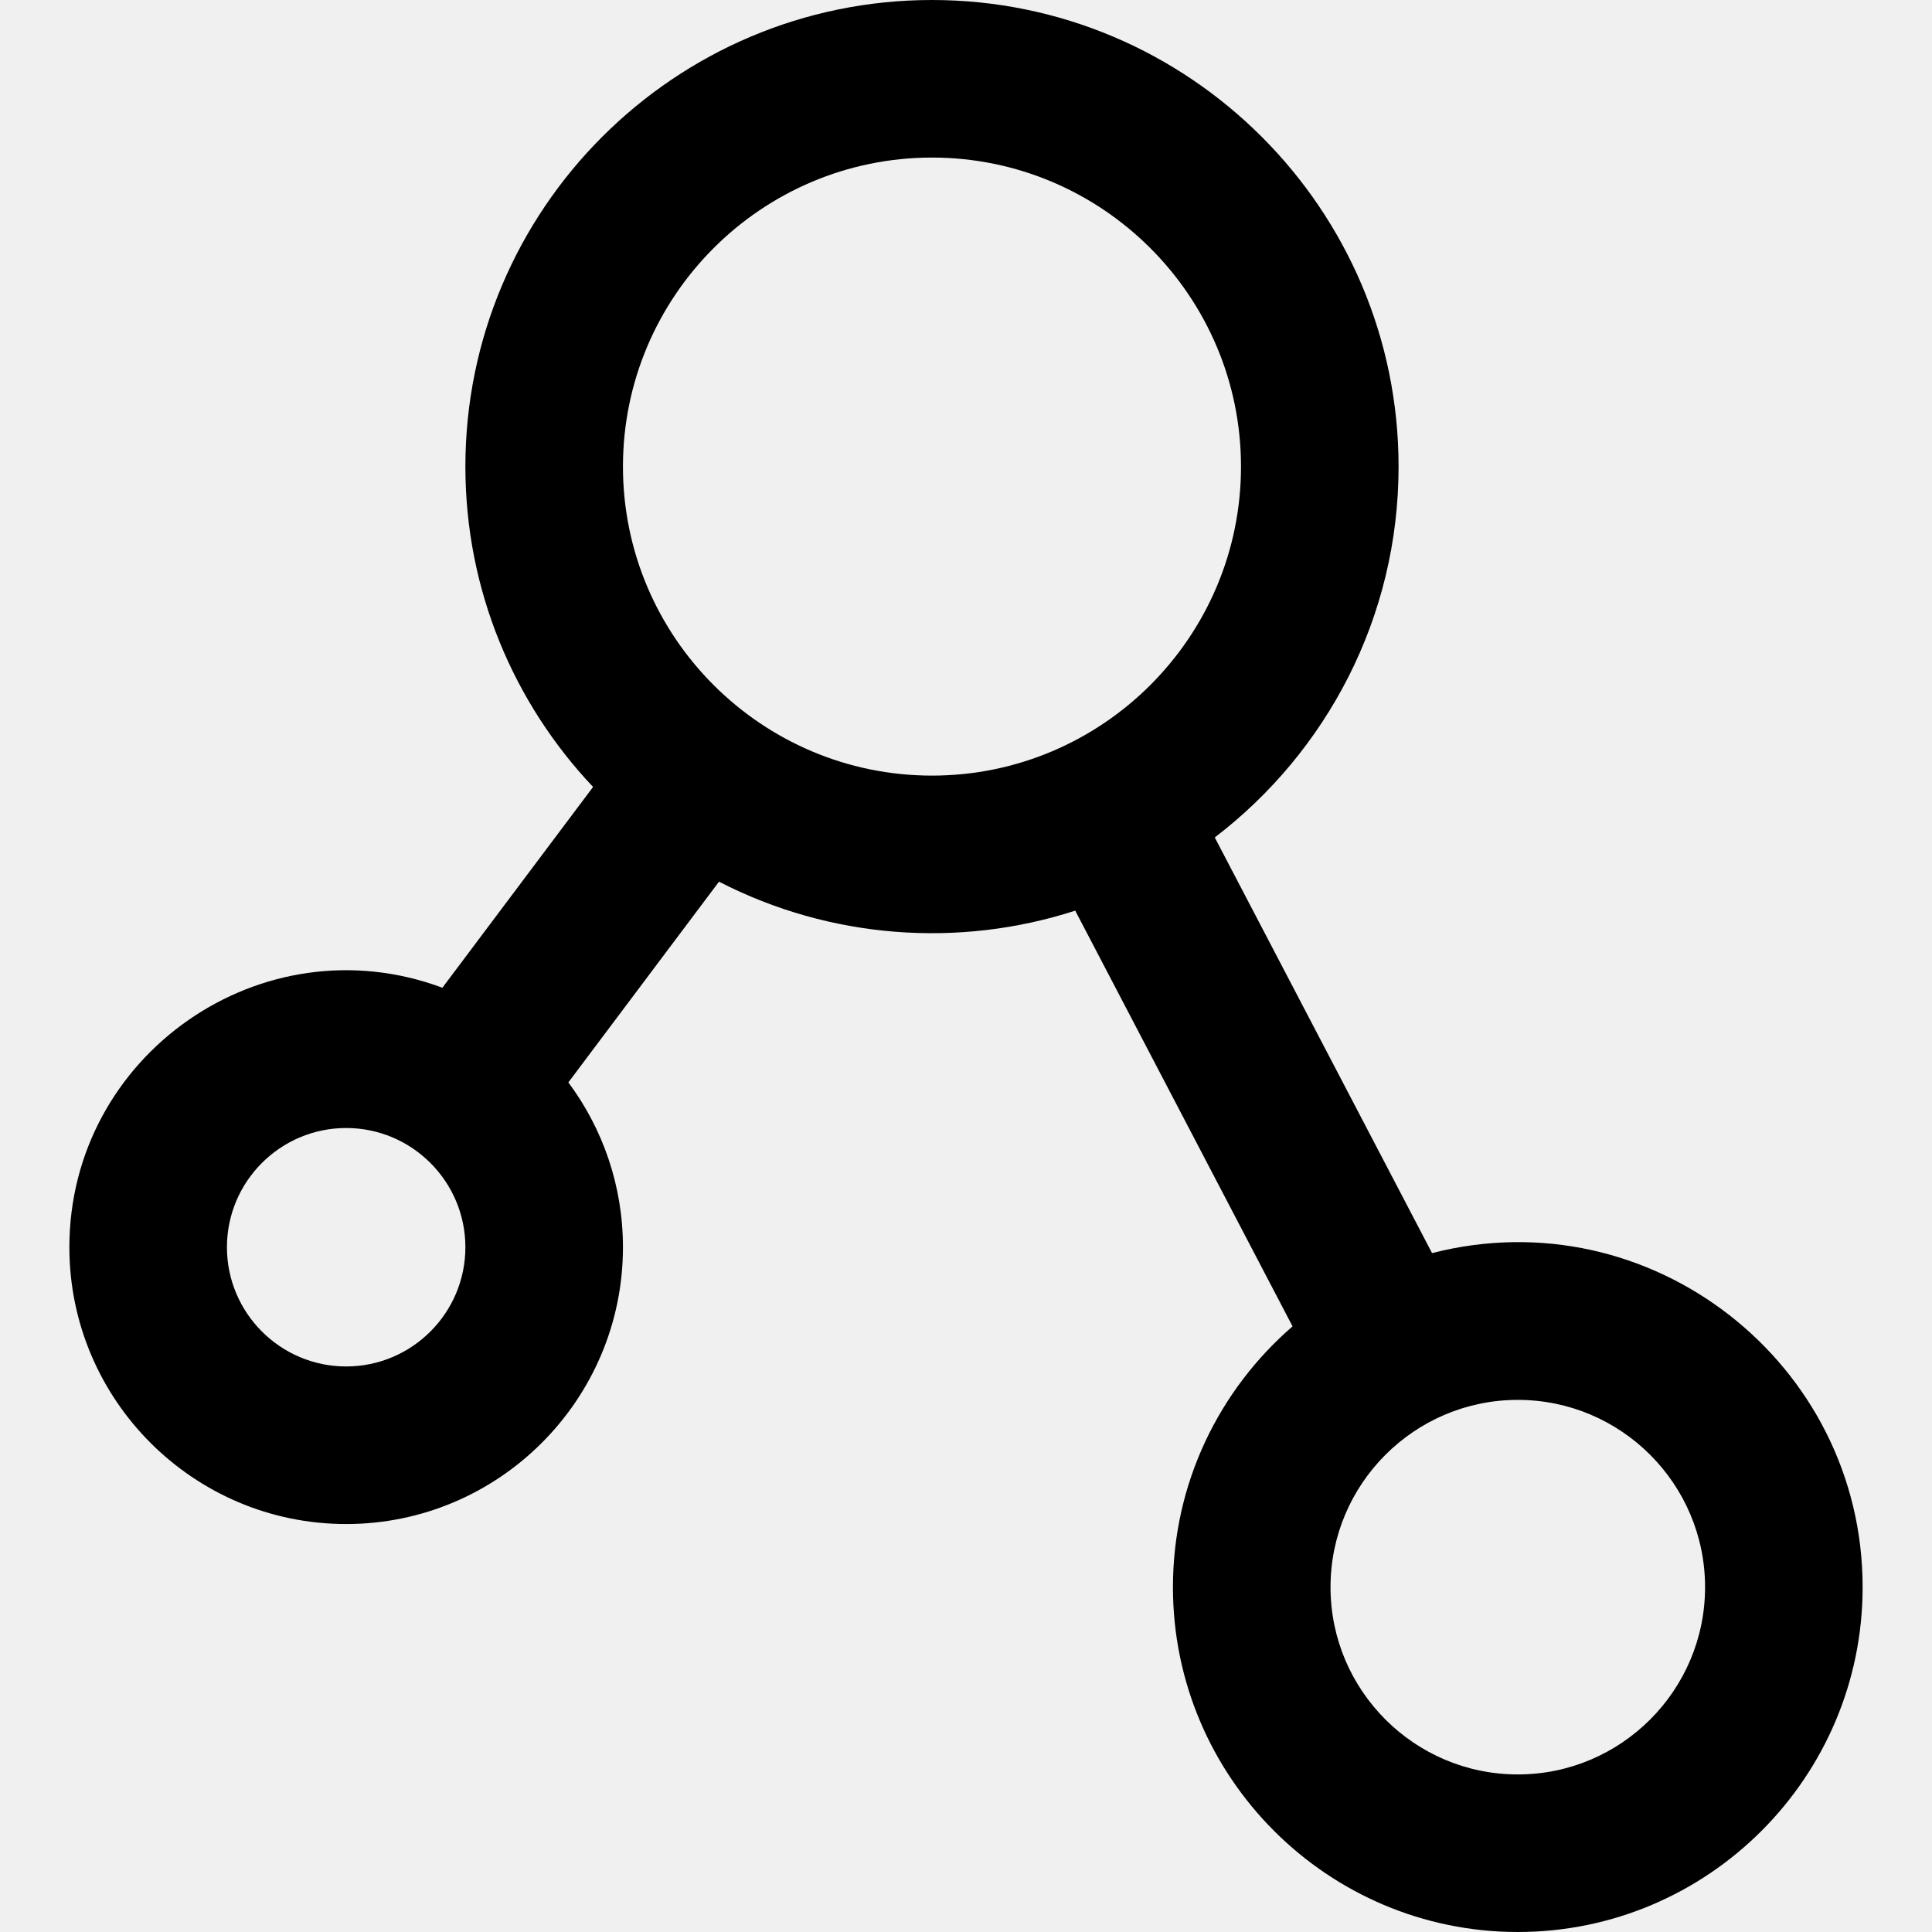
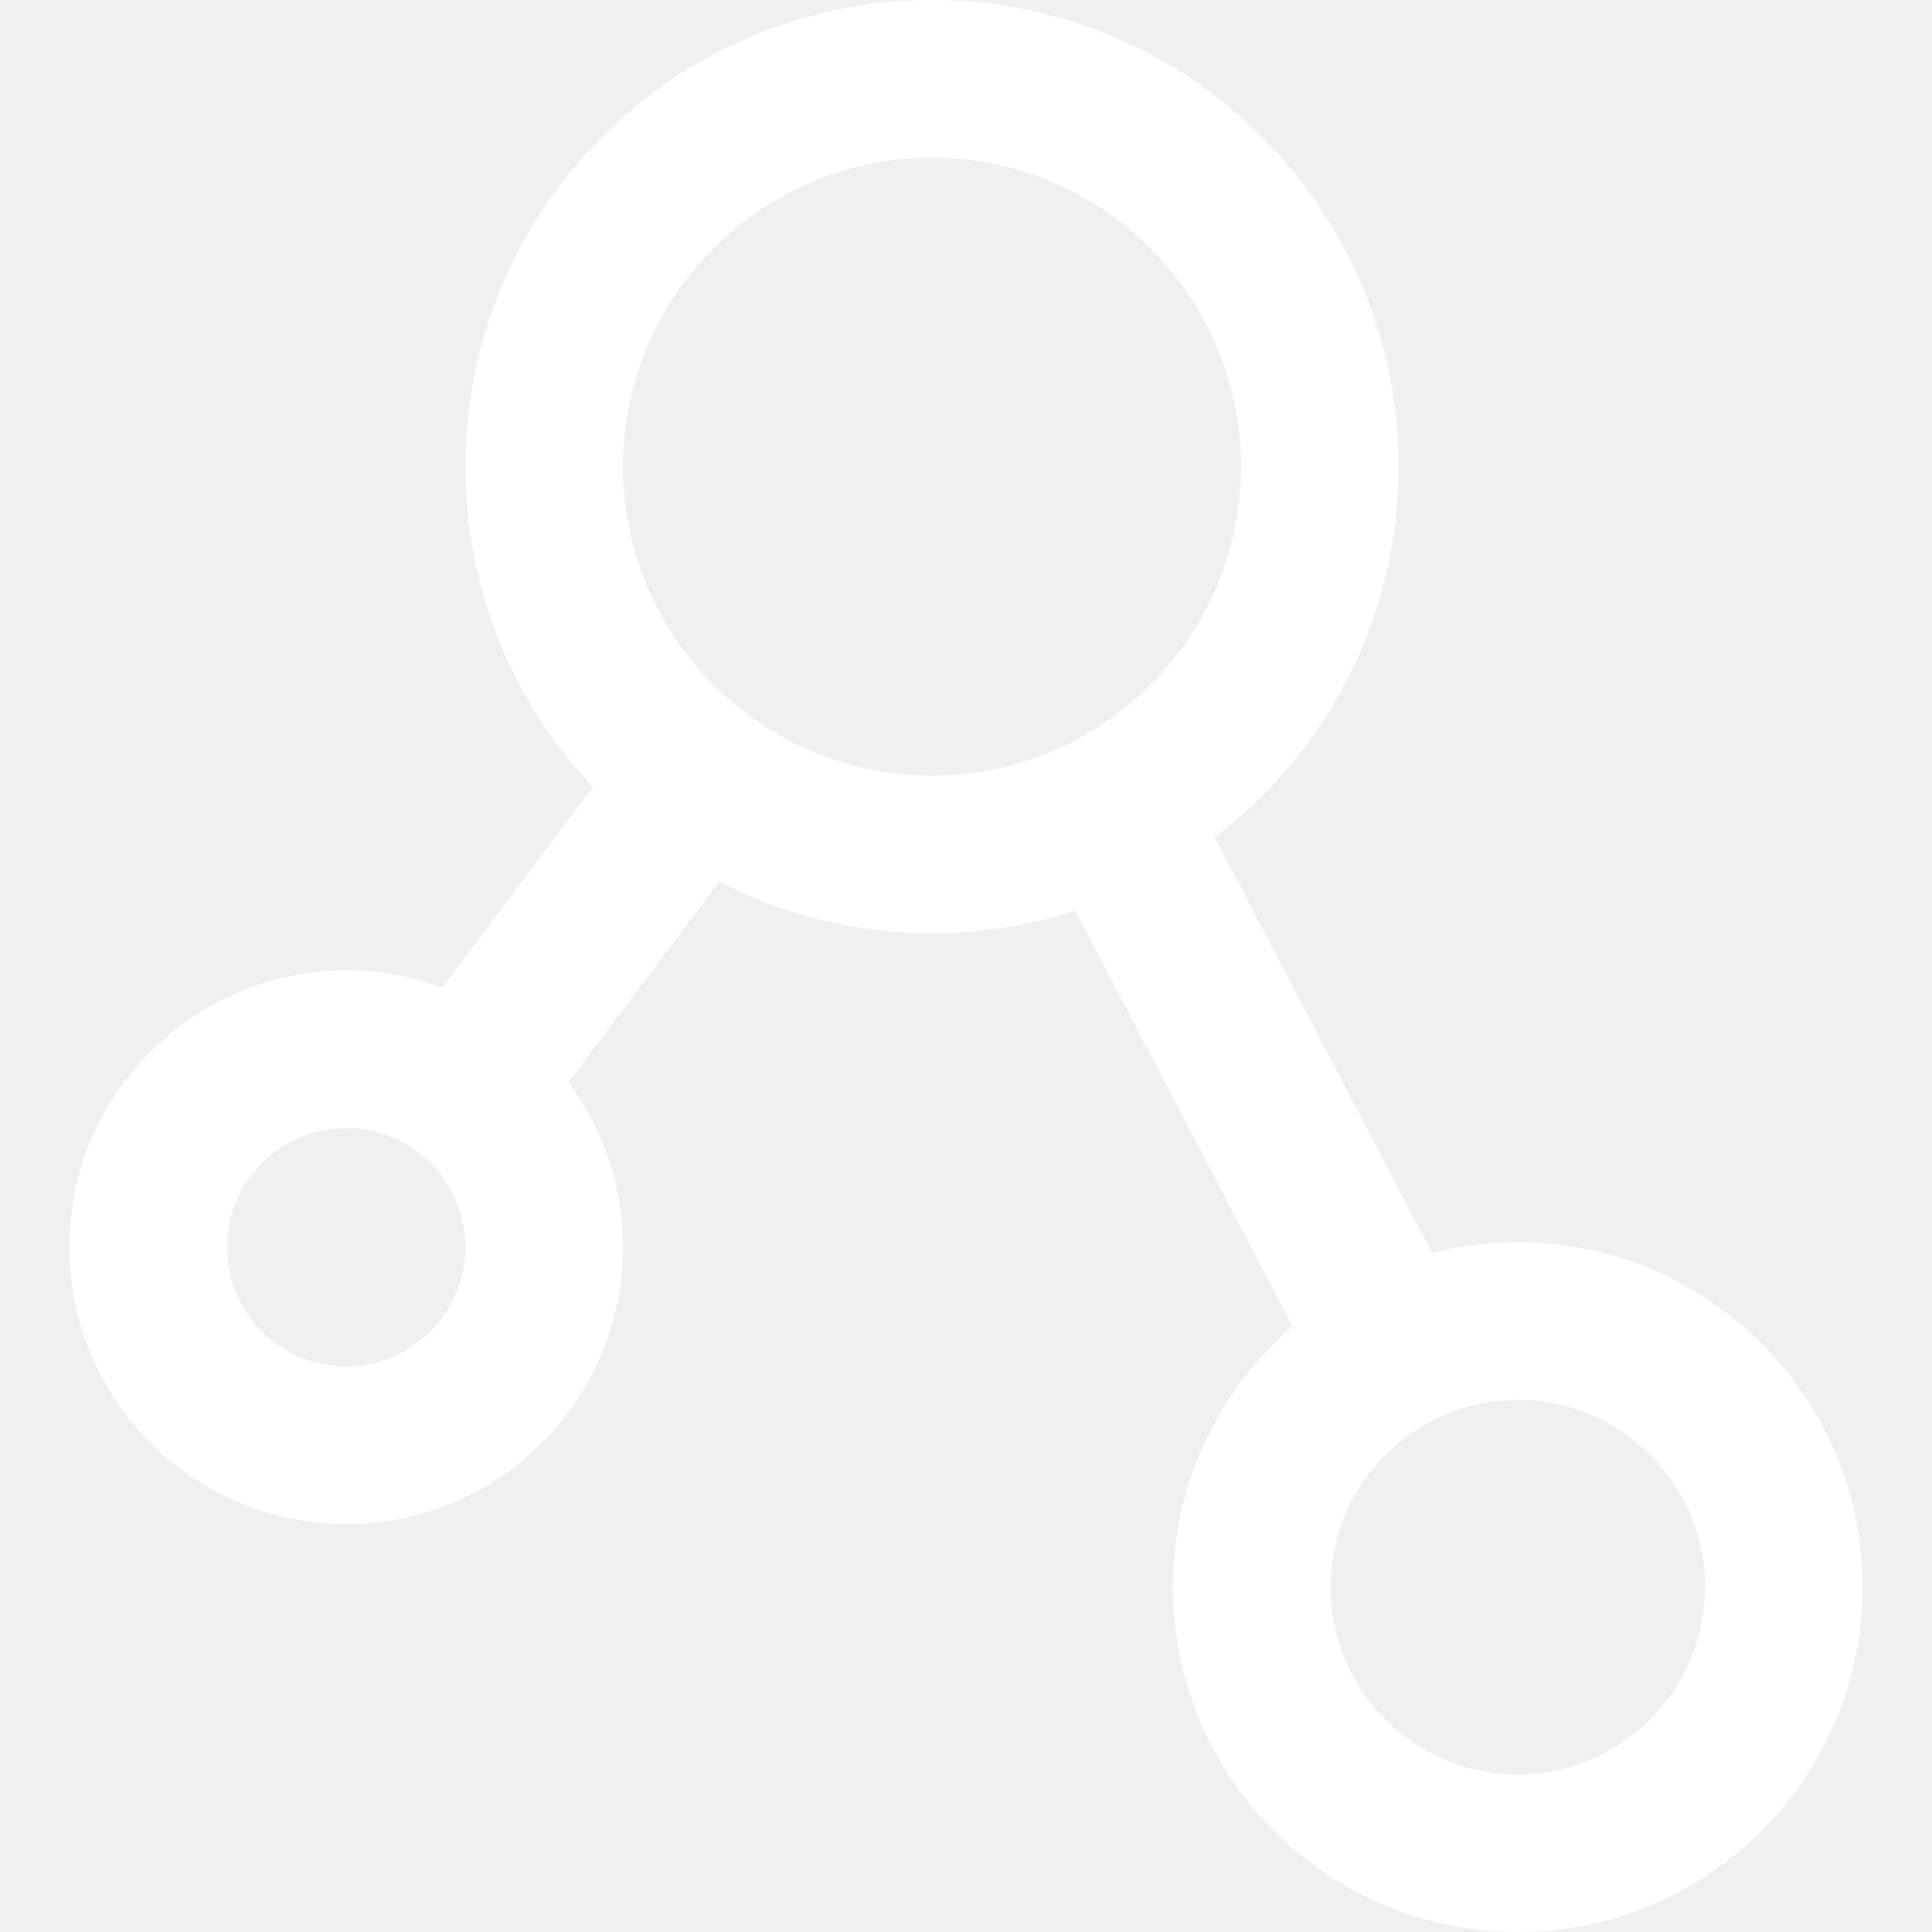
- <svg xmlns="http://www.w3.org/2000/svg" fill="#000000" height="800px" width="800px" version="1.1" id="Layer_1" viewBox="0 0 511.999 511.999" xml:space="preserve">
+ <svg xmlns="http://www.w3.org/2000/svg" fill="#ffffff" height="800px" width="800px" version="1.1" id="Layer_1" viewBox="0 0 511.999 511.999" xml:space="preserve">
  <g>
    <g>
      <path d="M379.509,332.086l-57.585-110.152c29.586-22.613,48.711-58.254,48.711-98.283C370.634,55.47,315.165,0,246.982,0    c-68.18,0-123.65,55.47-123.65,123.65c0,32.844,12.875,62.733,33.837,84.898l-39.93,53.21    c-47.869-17.811-98.856,17.864-98.856,68.773c0,40.448,32.906,73.352,73.352,73.352s73.354-32.906,73.354-73.352    c0-16.355-5.384-31.474-14.467-43.685l39.92-53.196c29.559,15.229,63.672,17.619,94.404,7.682l57.593,110.167    c-19.391,16.77-31.698,41.523-31.698,69.112c0,50.391,40.996,91.387,91.387,91.387c50.391,0,91.387-40.996,91.387-91.387    C493.618,361.28,437.471,317.2,379.509,332.086z M91.736,362.126c-17.422,0-31.595-14.174-31.595-31.595    c0-17.422,14.174-31.596,31.595-31.596s31.596,14.174,31.596,31.596C123.332,347.954,109.158,362.126,91.736,362.126z     M246.982,205.543c-45.155,0.001-81.893-36.737-81.893-81.893c0-45.155,36.738-81.893,81.893-81.893    c45.156,0,81.894,36.738,81.894,81.893C328.877,168.805,292.14,205.543,246.982,205.543z M402.231,470.243    c-27.366,0-49.63-22.264-49.63-49.63s22.264-49.63,49.63-49.63s49.63,22.264,49.63,49.63S429.597,470.243,402.231,470.243z" />
    </g>
  </g>
</svg>
